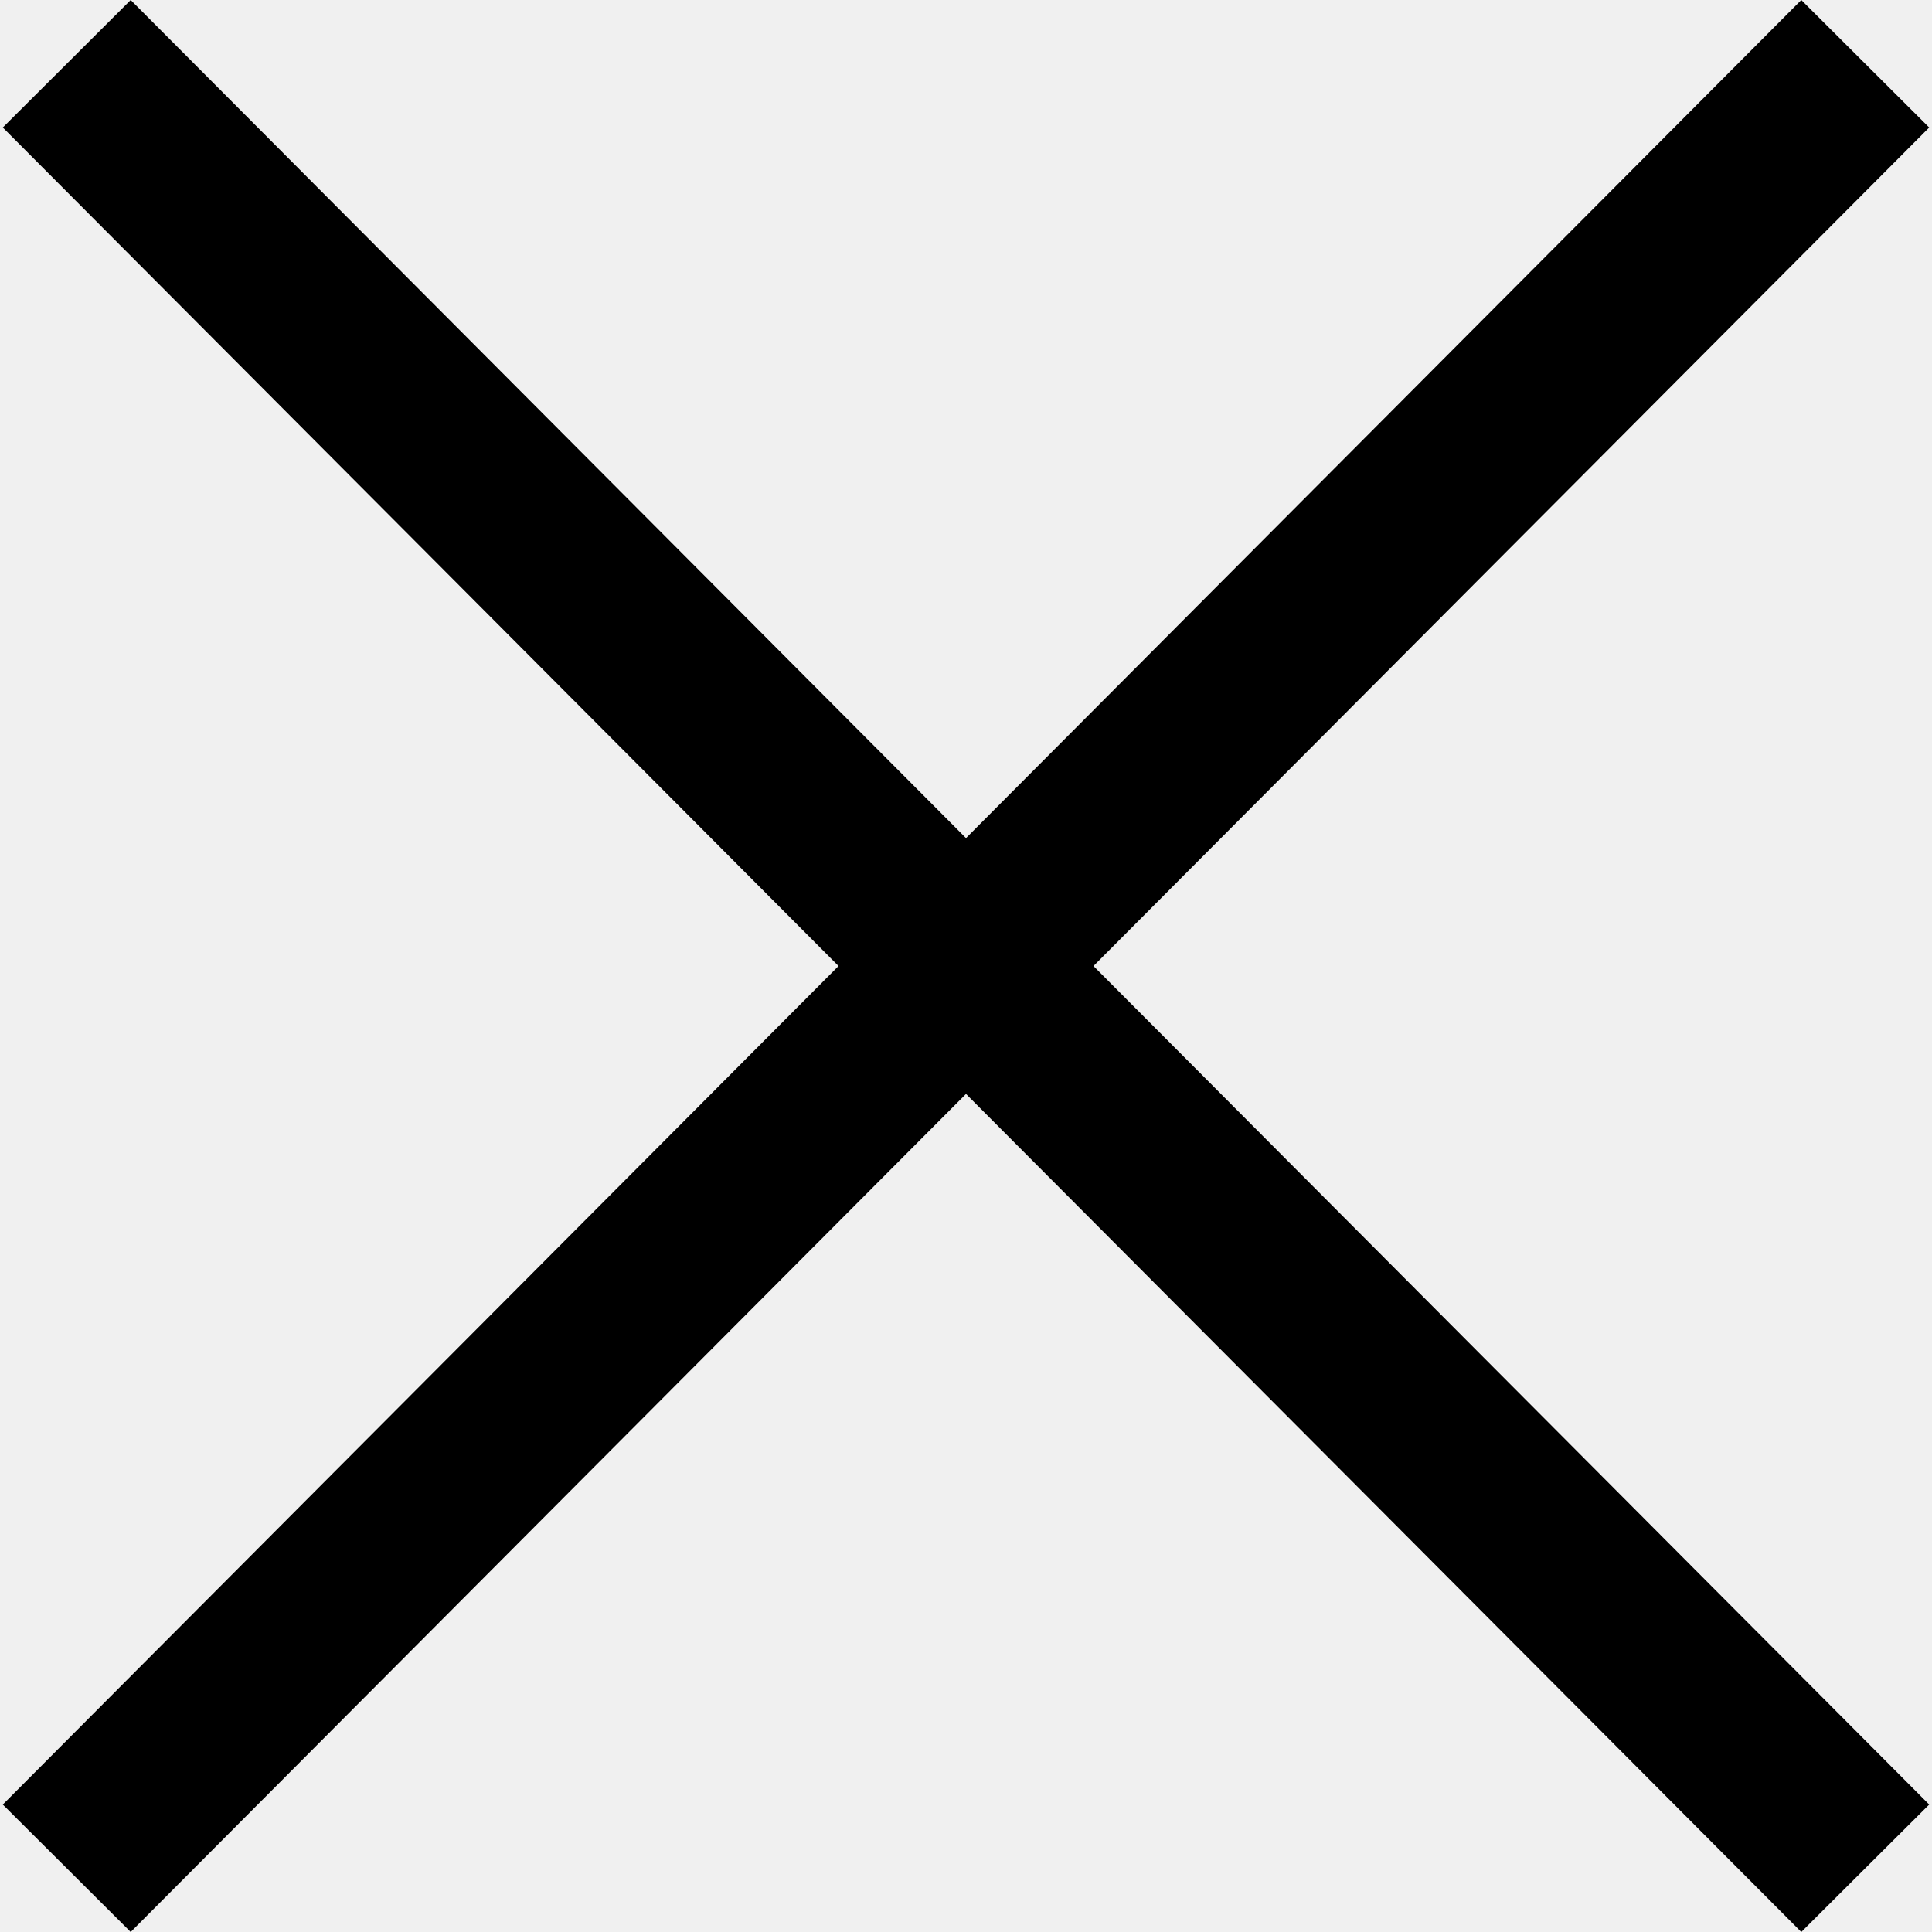
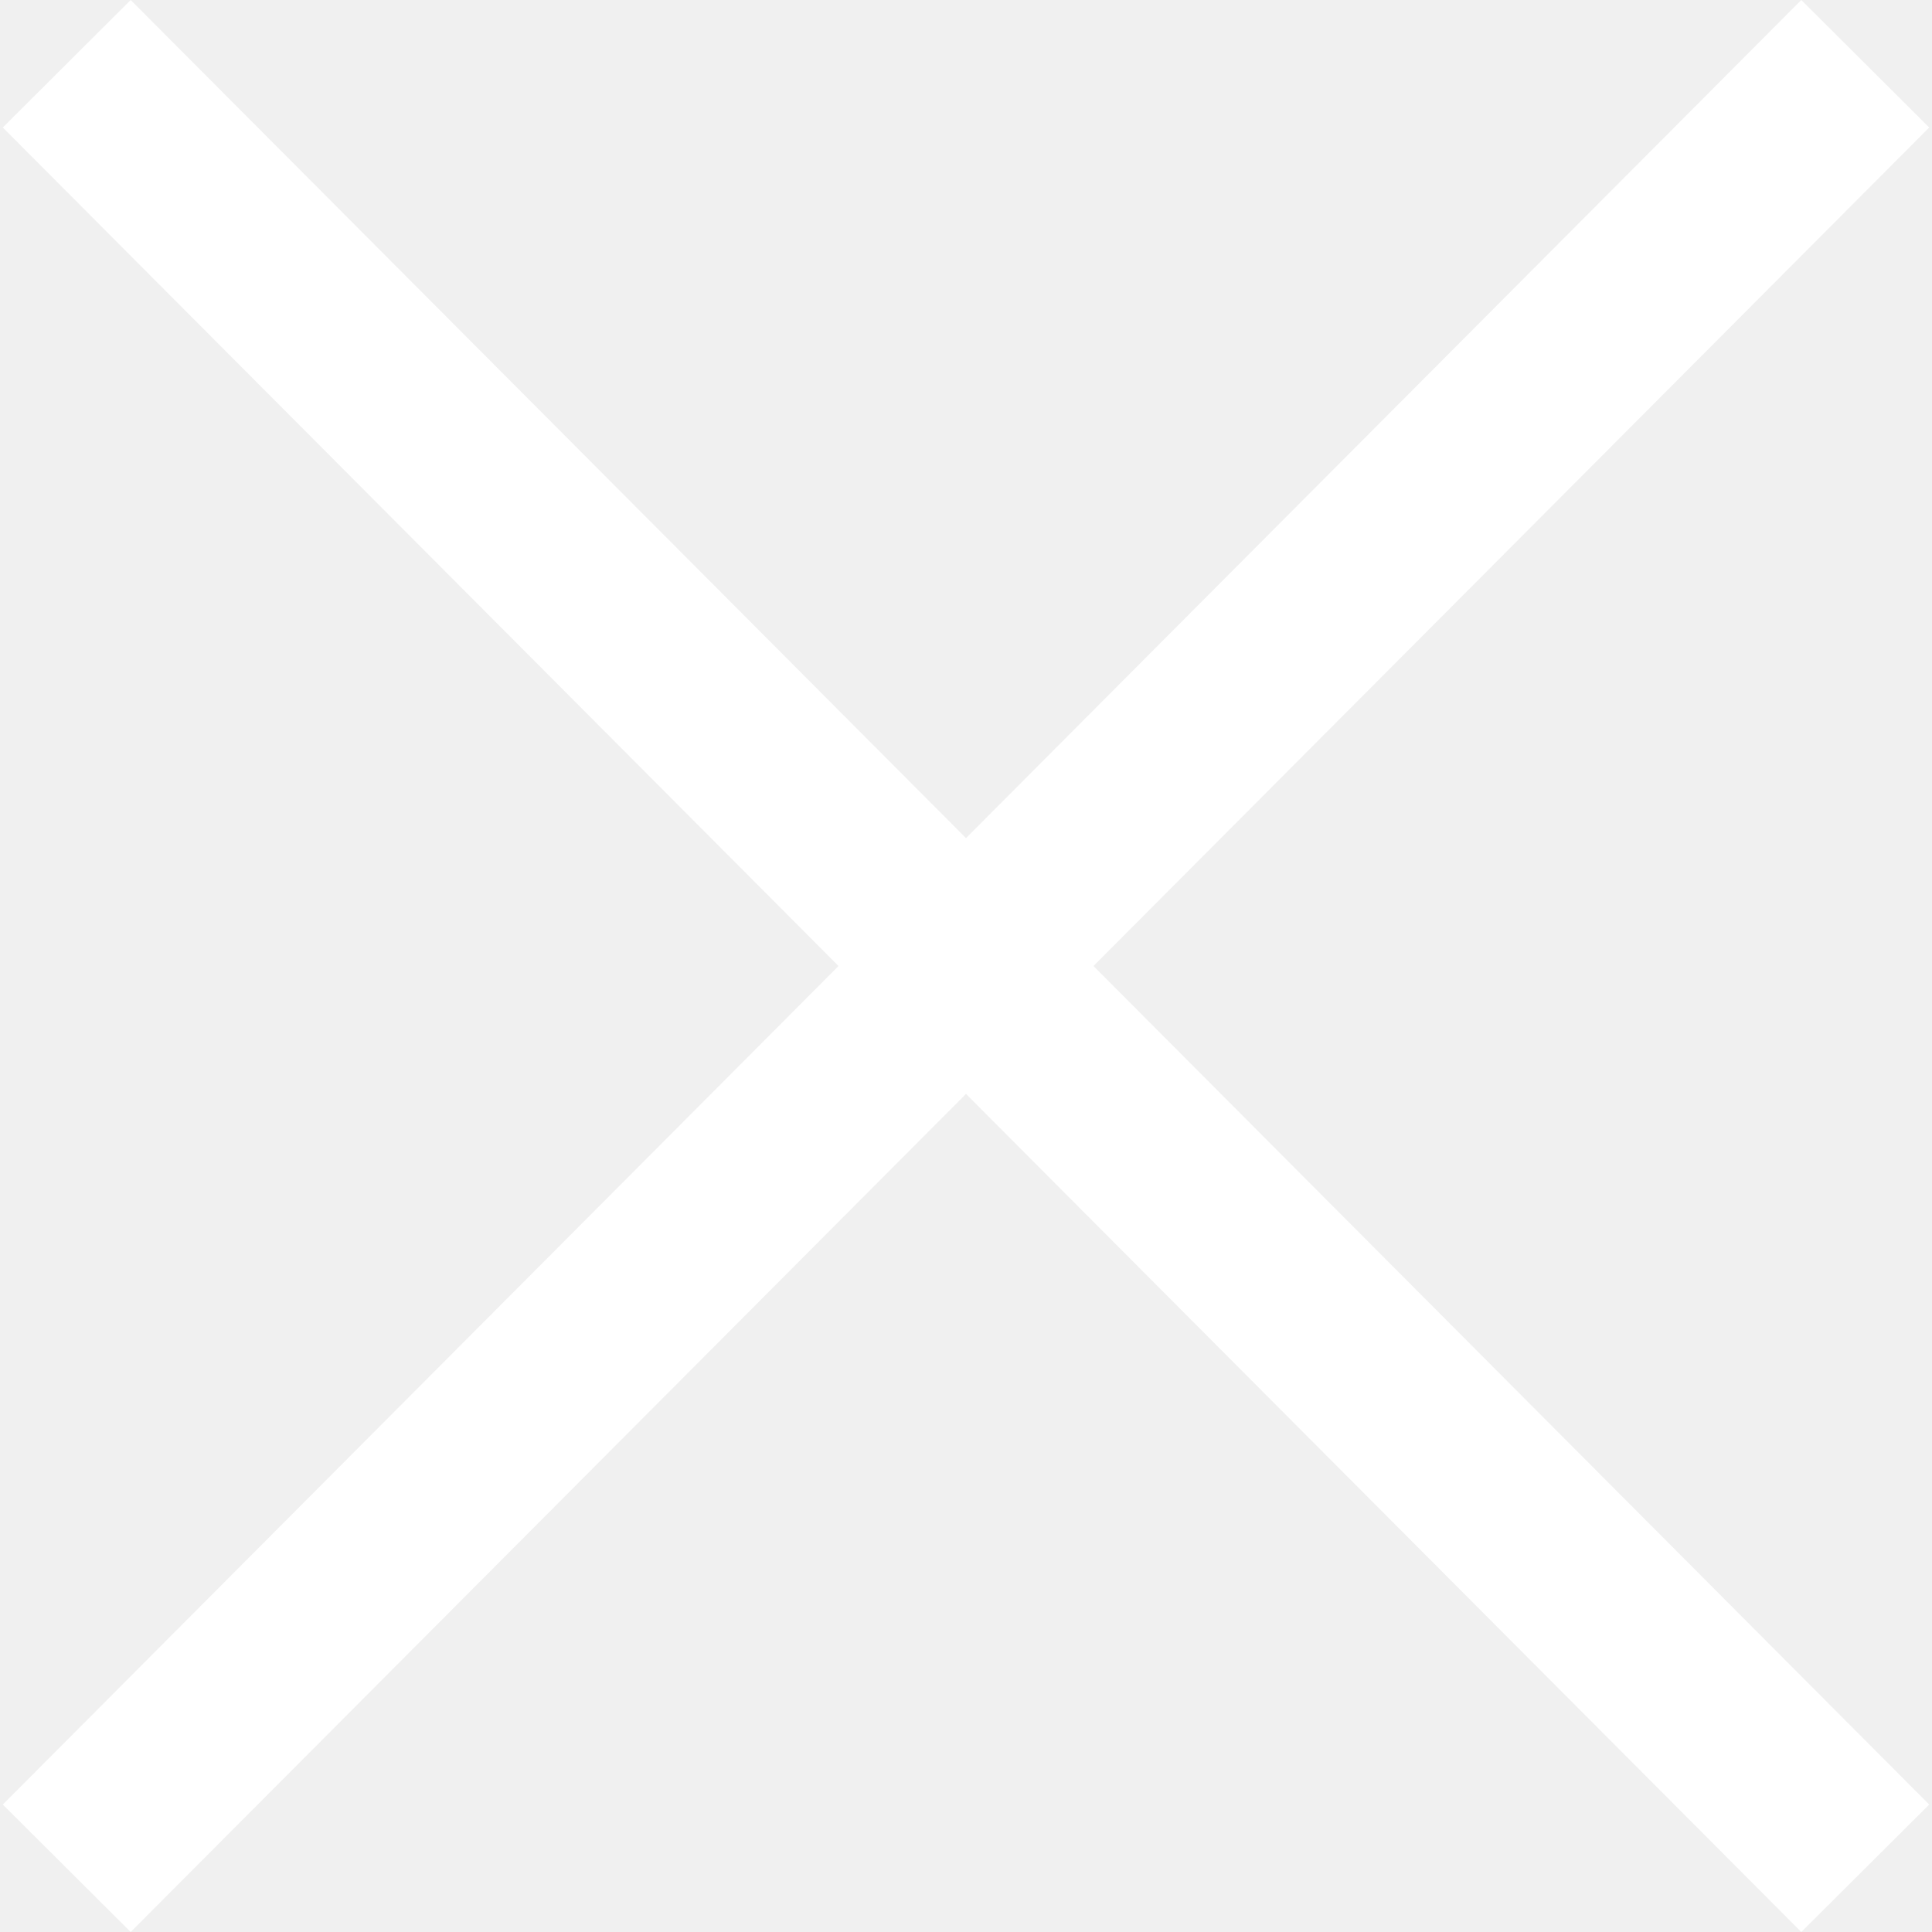
- <svg xmlns="http://www.w3.org/2000/svg" version="1.1" id="Capa_1" x="0px" y="0px" viewBox="0 0 490 490" style="enable-background:new 0 0 490 490; " xml:space="preserve">
+ <svg xmlns="http://www.w3.org/2000/svg" version="1.1" id="Capa_1" x="0px" y="0px" viewBox="0 0 490 490" style="enable-background:new 0 0 490 490; fill: #fff;" xml:space="preserve">
  <polygon points="456.851,0 245,212.564 33.149,0 0.708,32.337 212.669,245.004 0.708,457.678 33.149,490 245,277.443 456.851,490   489.292,457.678 277.331,245.004 489.292,32.337 " />
  <g>
</g>
  <g>
</g>
  <g>
</g>
  <g>
</g>
  <g>
</g>
  <g>
</g>
  <g>
</g>
  <g>
</g>
  <g>
</g>
  <g>
</g>
  <g>
</g>
  <g>
</g>
  <g>
</g>
  <g>
</g>
  <g>
</g>
</svg>
